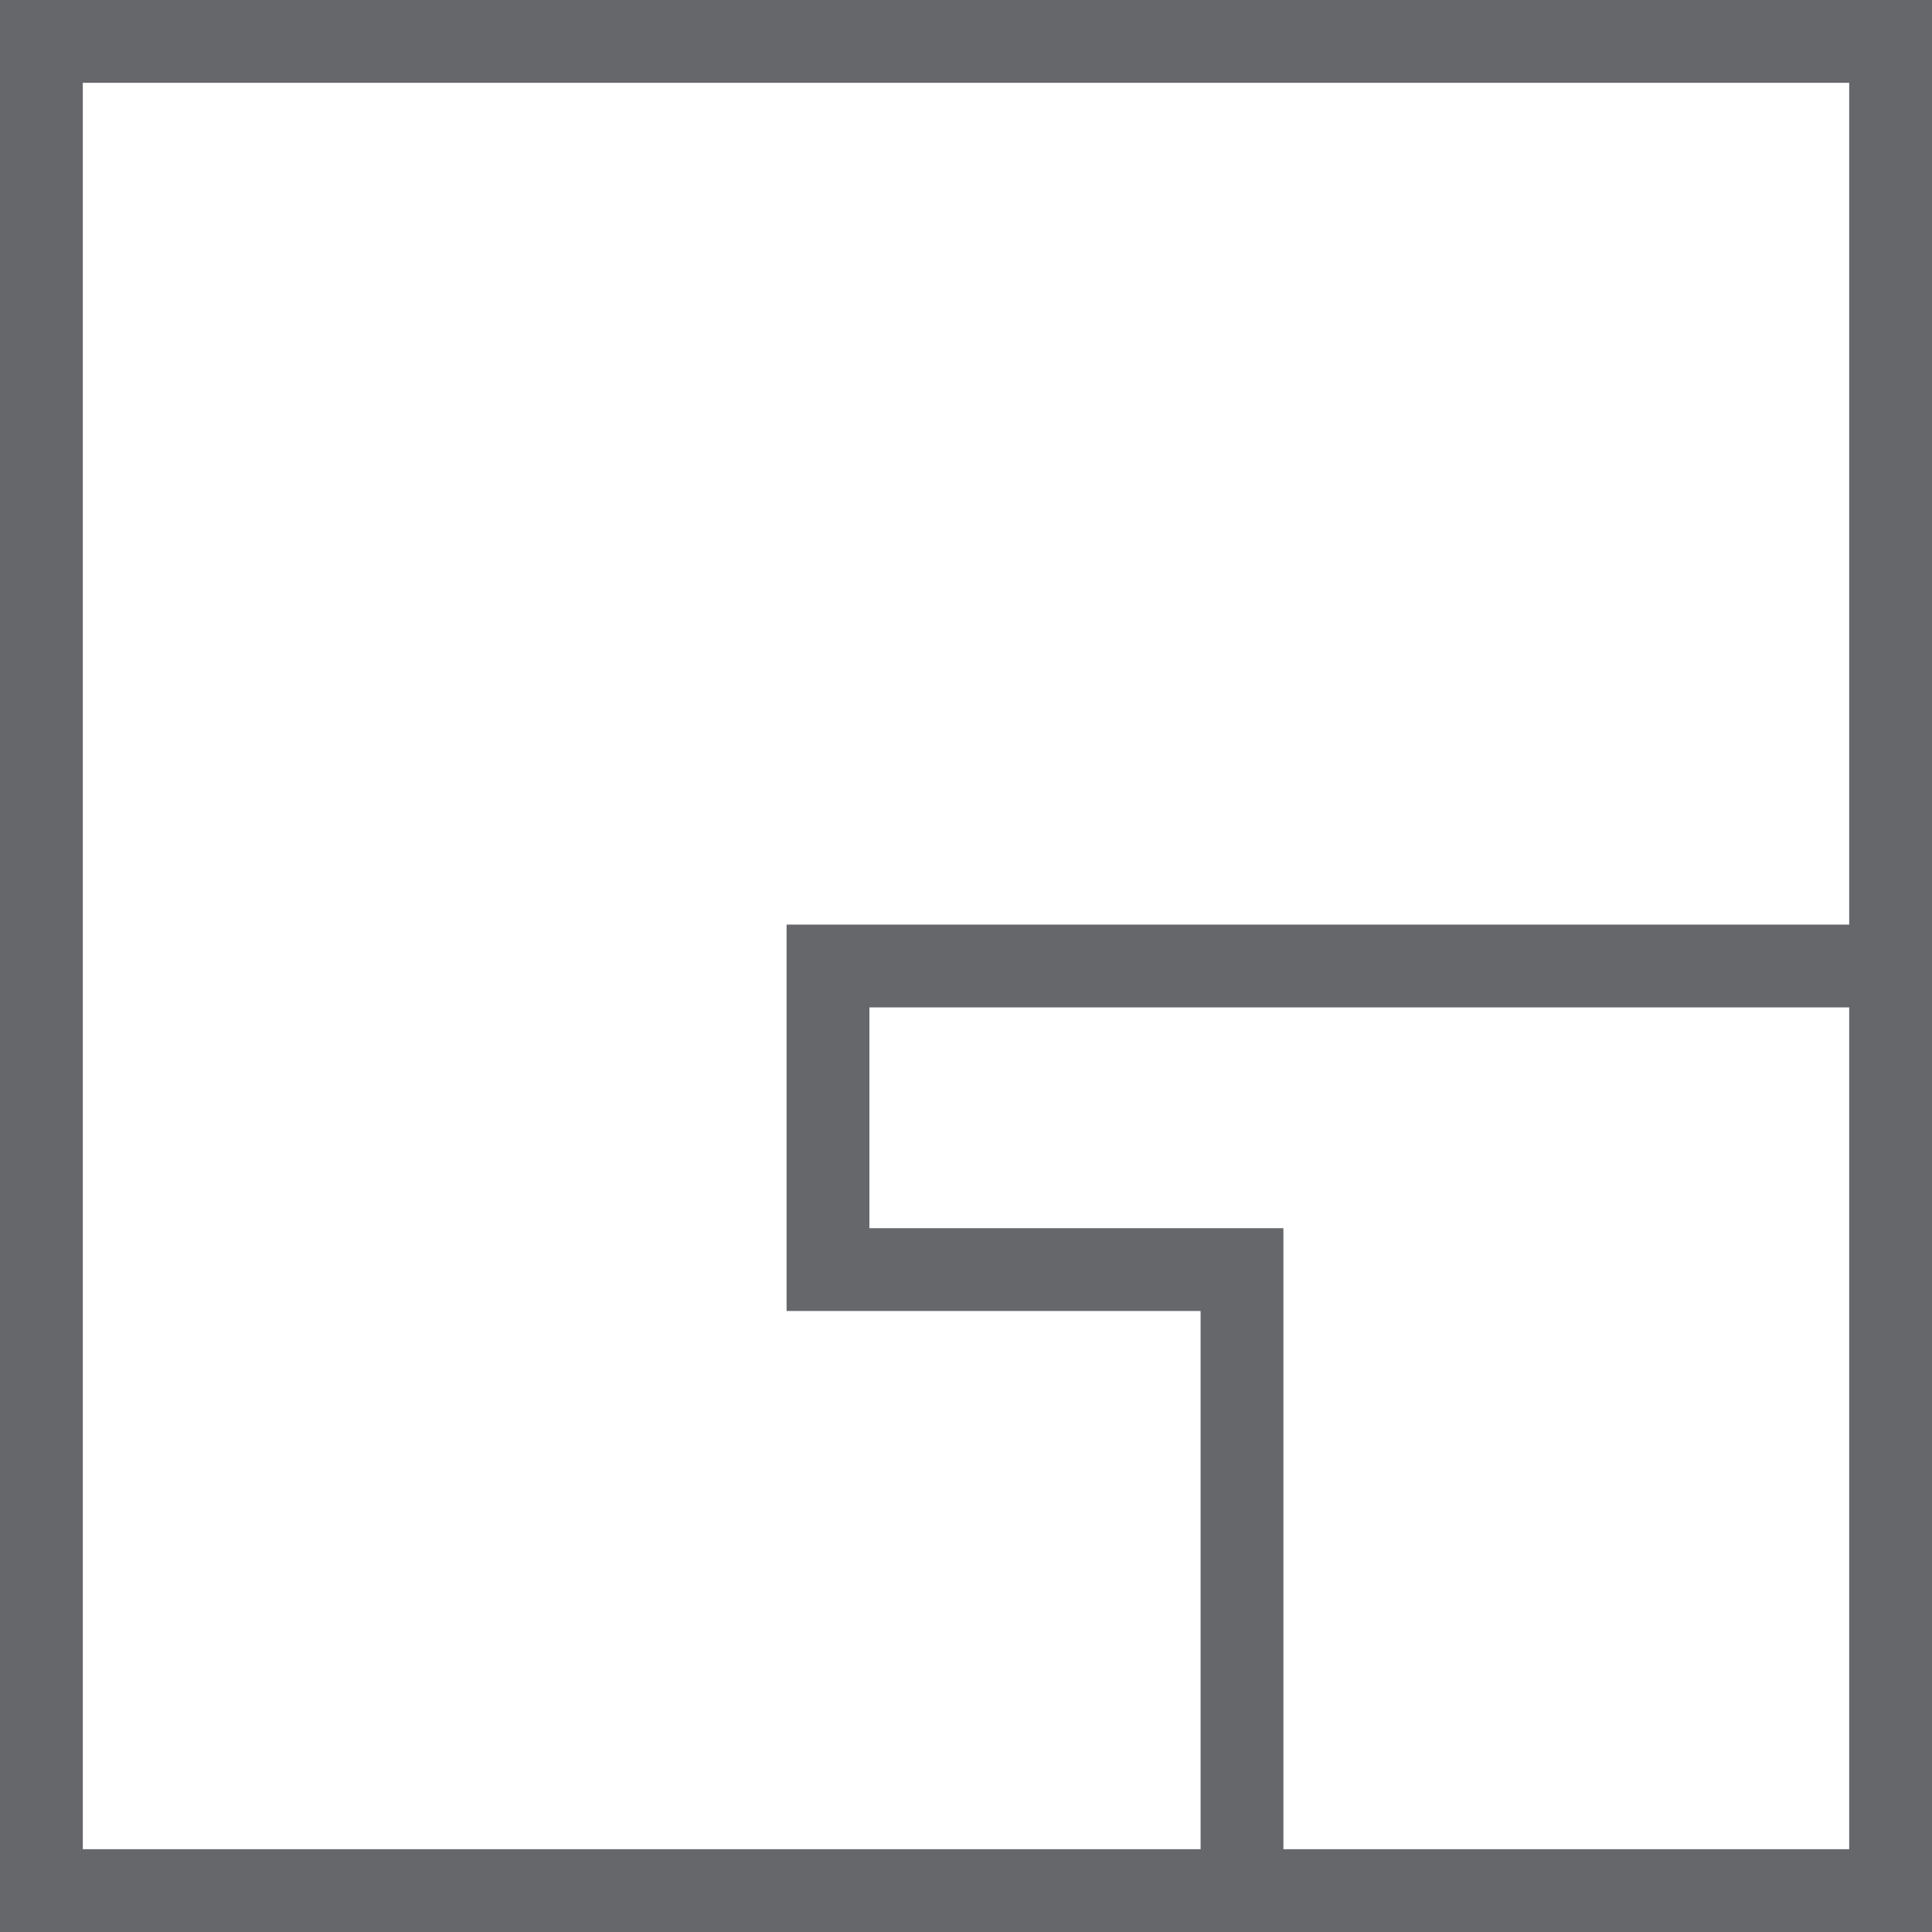
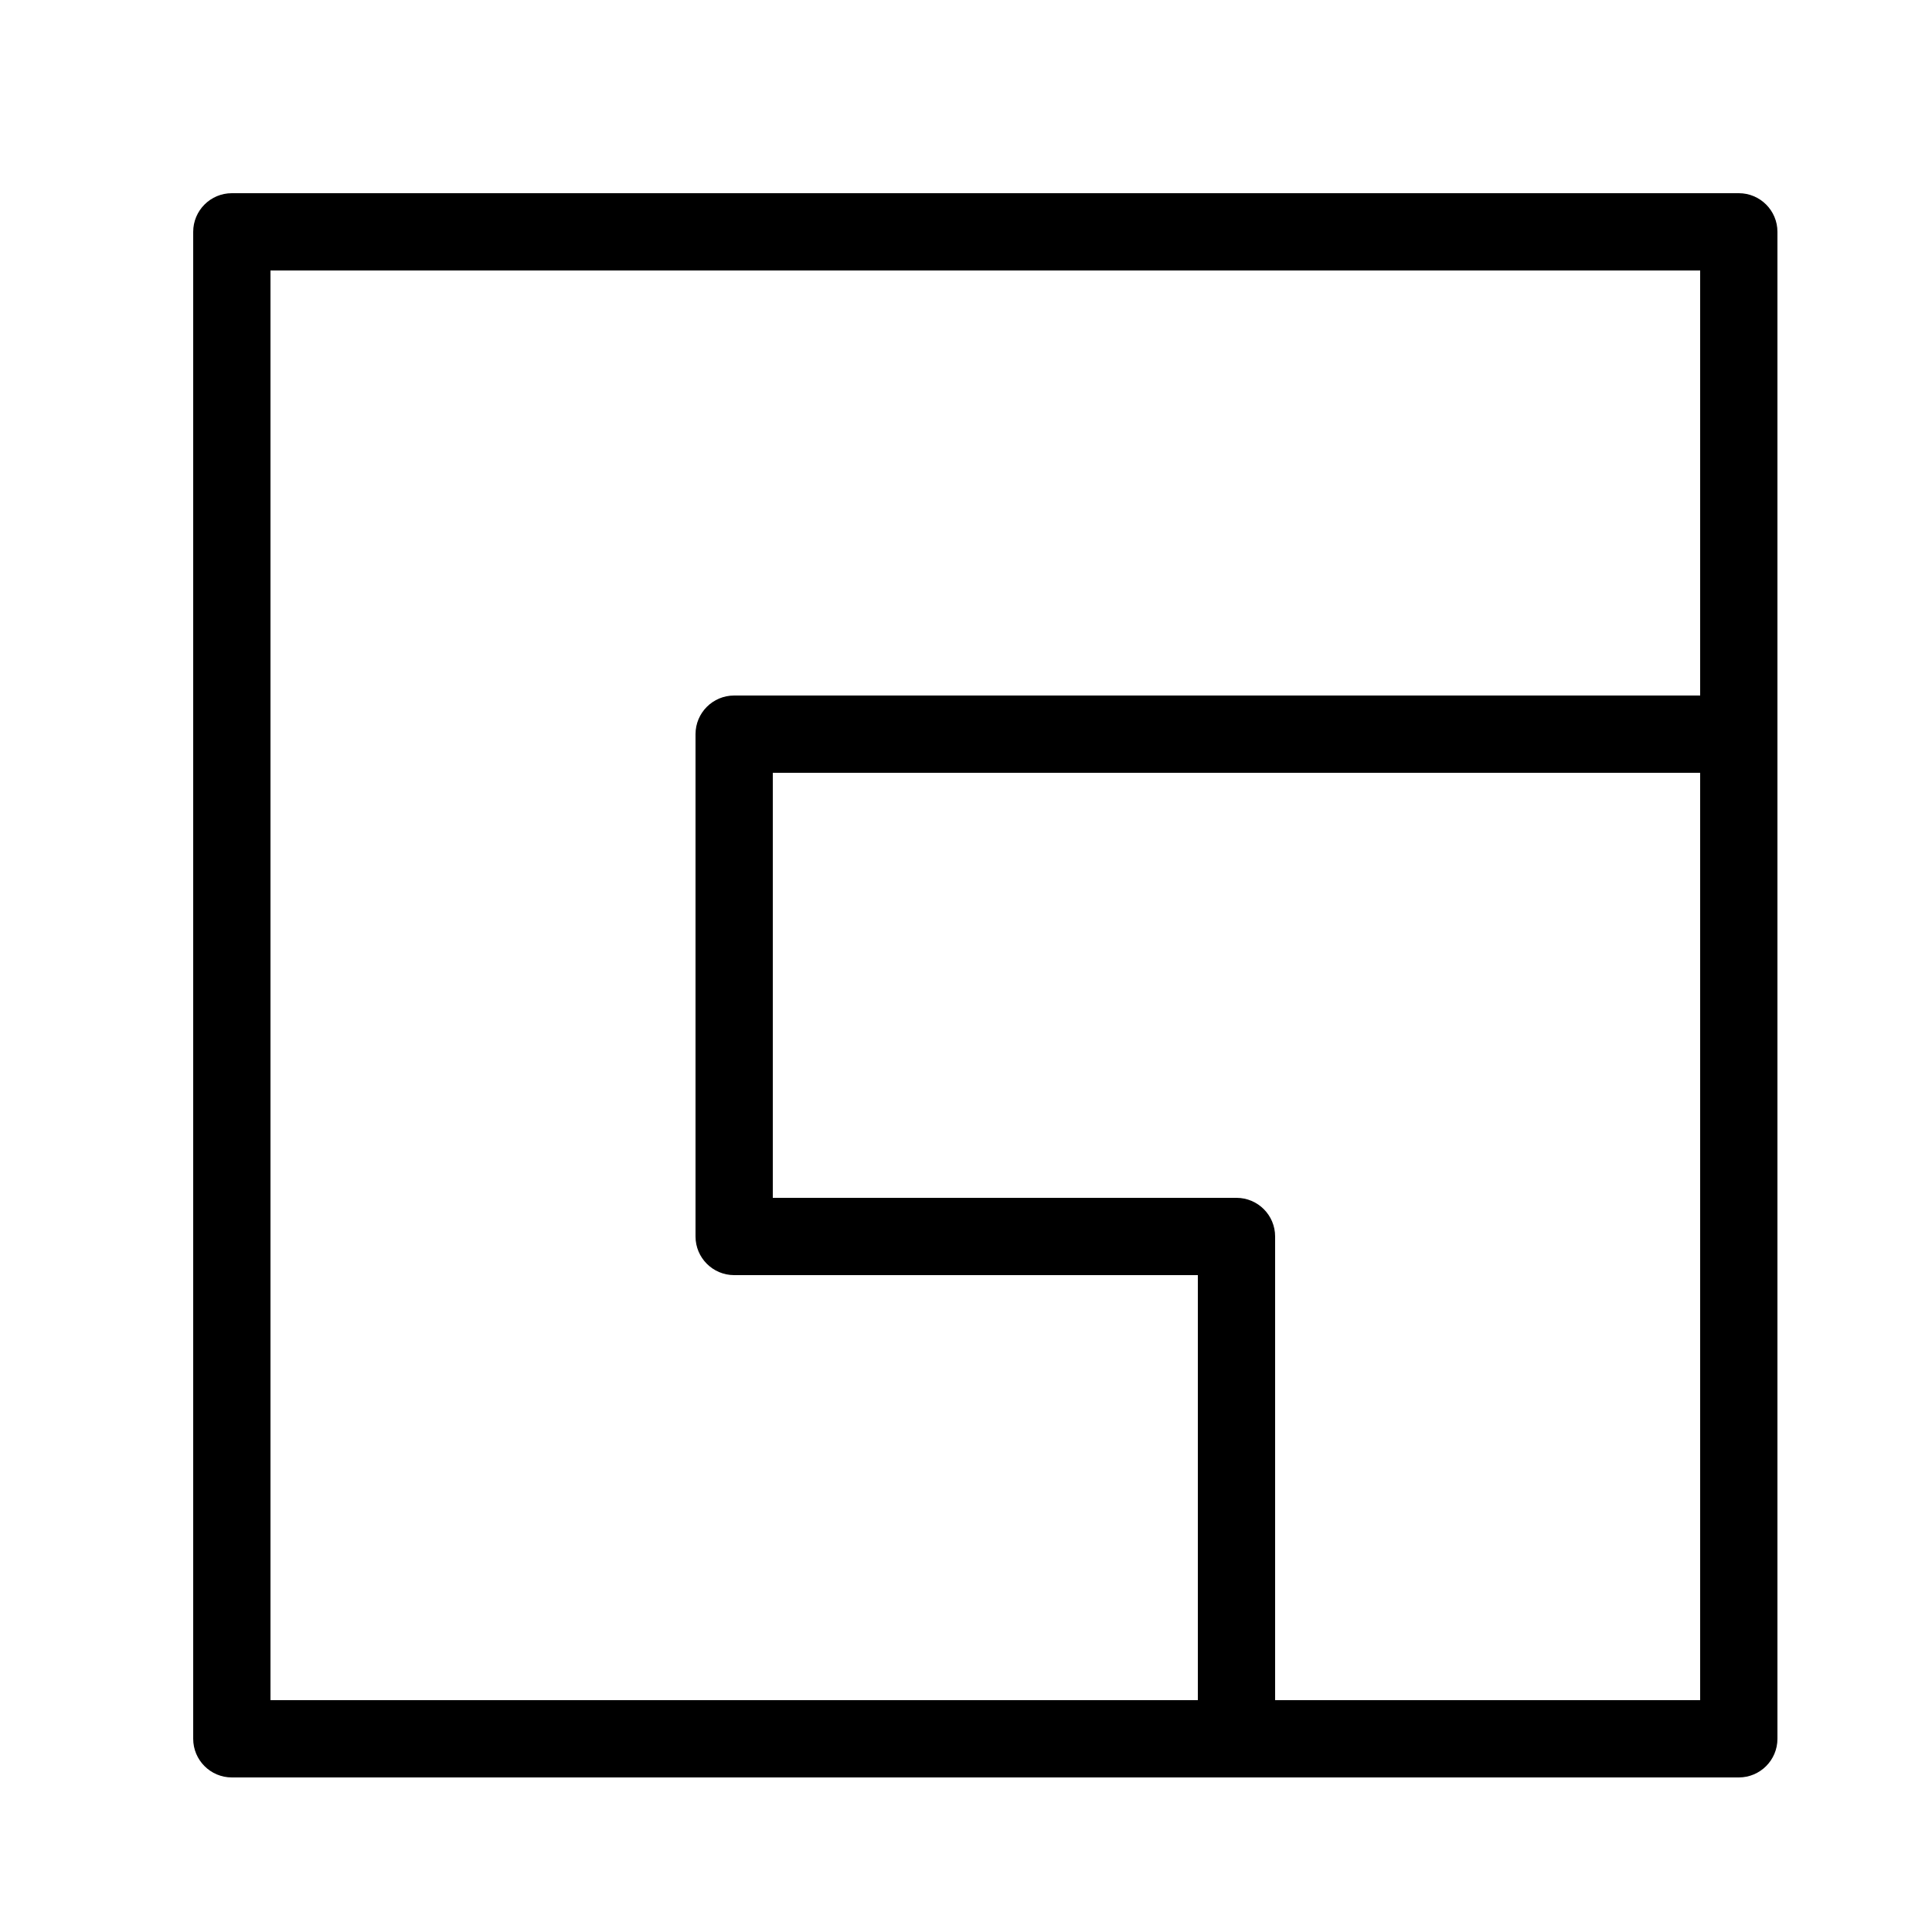
- <svg xmlns="http://www.w3.org/2000/svg" width="28" height="28" viewBox="0 0 28 28" fill="none">
-   <path fill-rule="evenodd" clip-rule="evenodd" d="M28 0H0V28H28V0ZM1.2 1.2H26.8V13.4H11.4V19H17.4V26.8H1.2V1.2ZM18.6 26.8H26.8V14.6H12.6V17.8H18.6V26.8Z" fill="#65676B" />
+ <svg xmlns="http://www.w3.org/2000/svg" fill="#000000" viewBox="0 0 50 50" width="28px" height="28px">
+   <path d="M 6 5 C 5.448 5 5 5.448 5 6 L 5 45 C 5 45.552 5.448 46 6 46 L 45 46 C 45.552 46 46 45.552 46 45 L 46 6 C 46 5.448 45.552 5 45 5 L 6 5 z M 7 7 L 44 7 L 44 18 L 19 18 A 1 1 0 0 0 18 19 L 18 32 A 1 1 0 0 0 19 33 L 31 33 L 31 44 L 7 44 L 7 7 z M 20 20 L 44 20 L 44 44 L 33 44 L 33 32 A 1 1 0 0 0 32 31 L 20 31 L 20 20 z" />
</svg>
